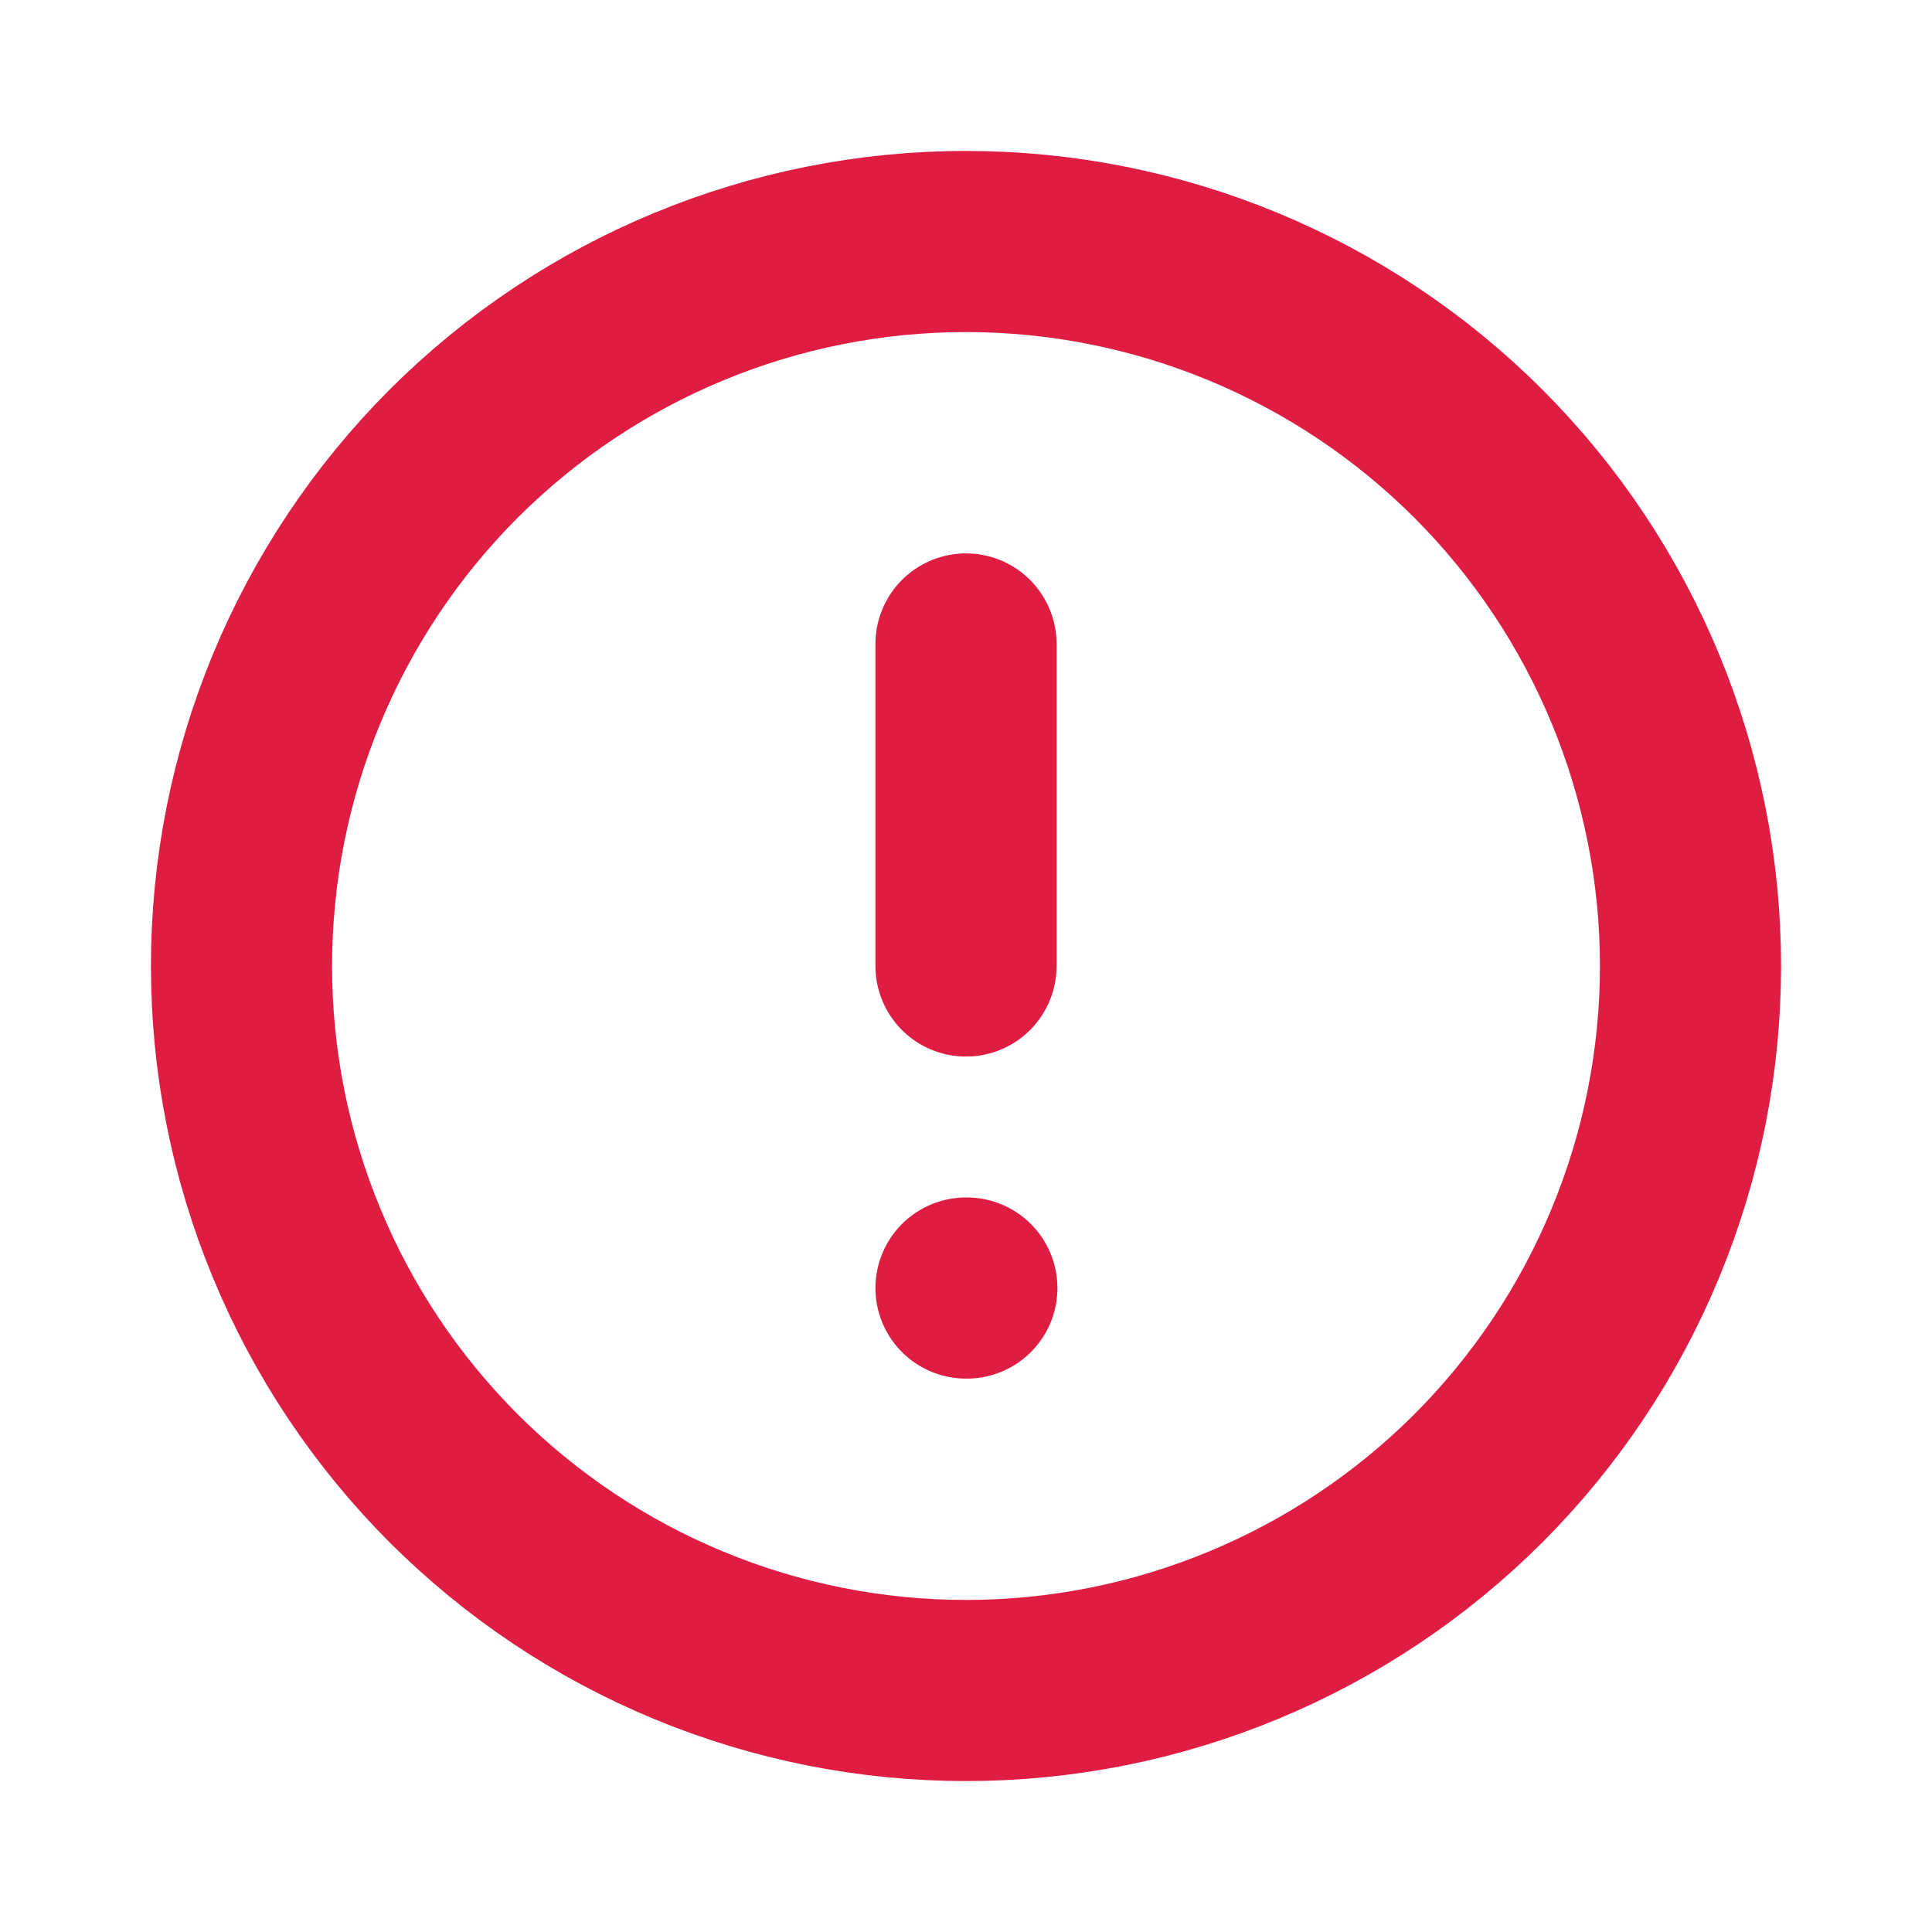
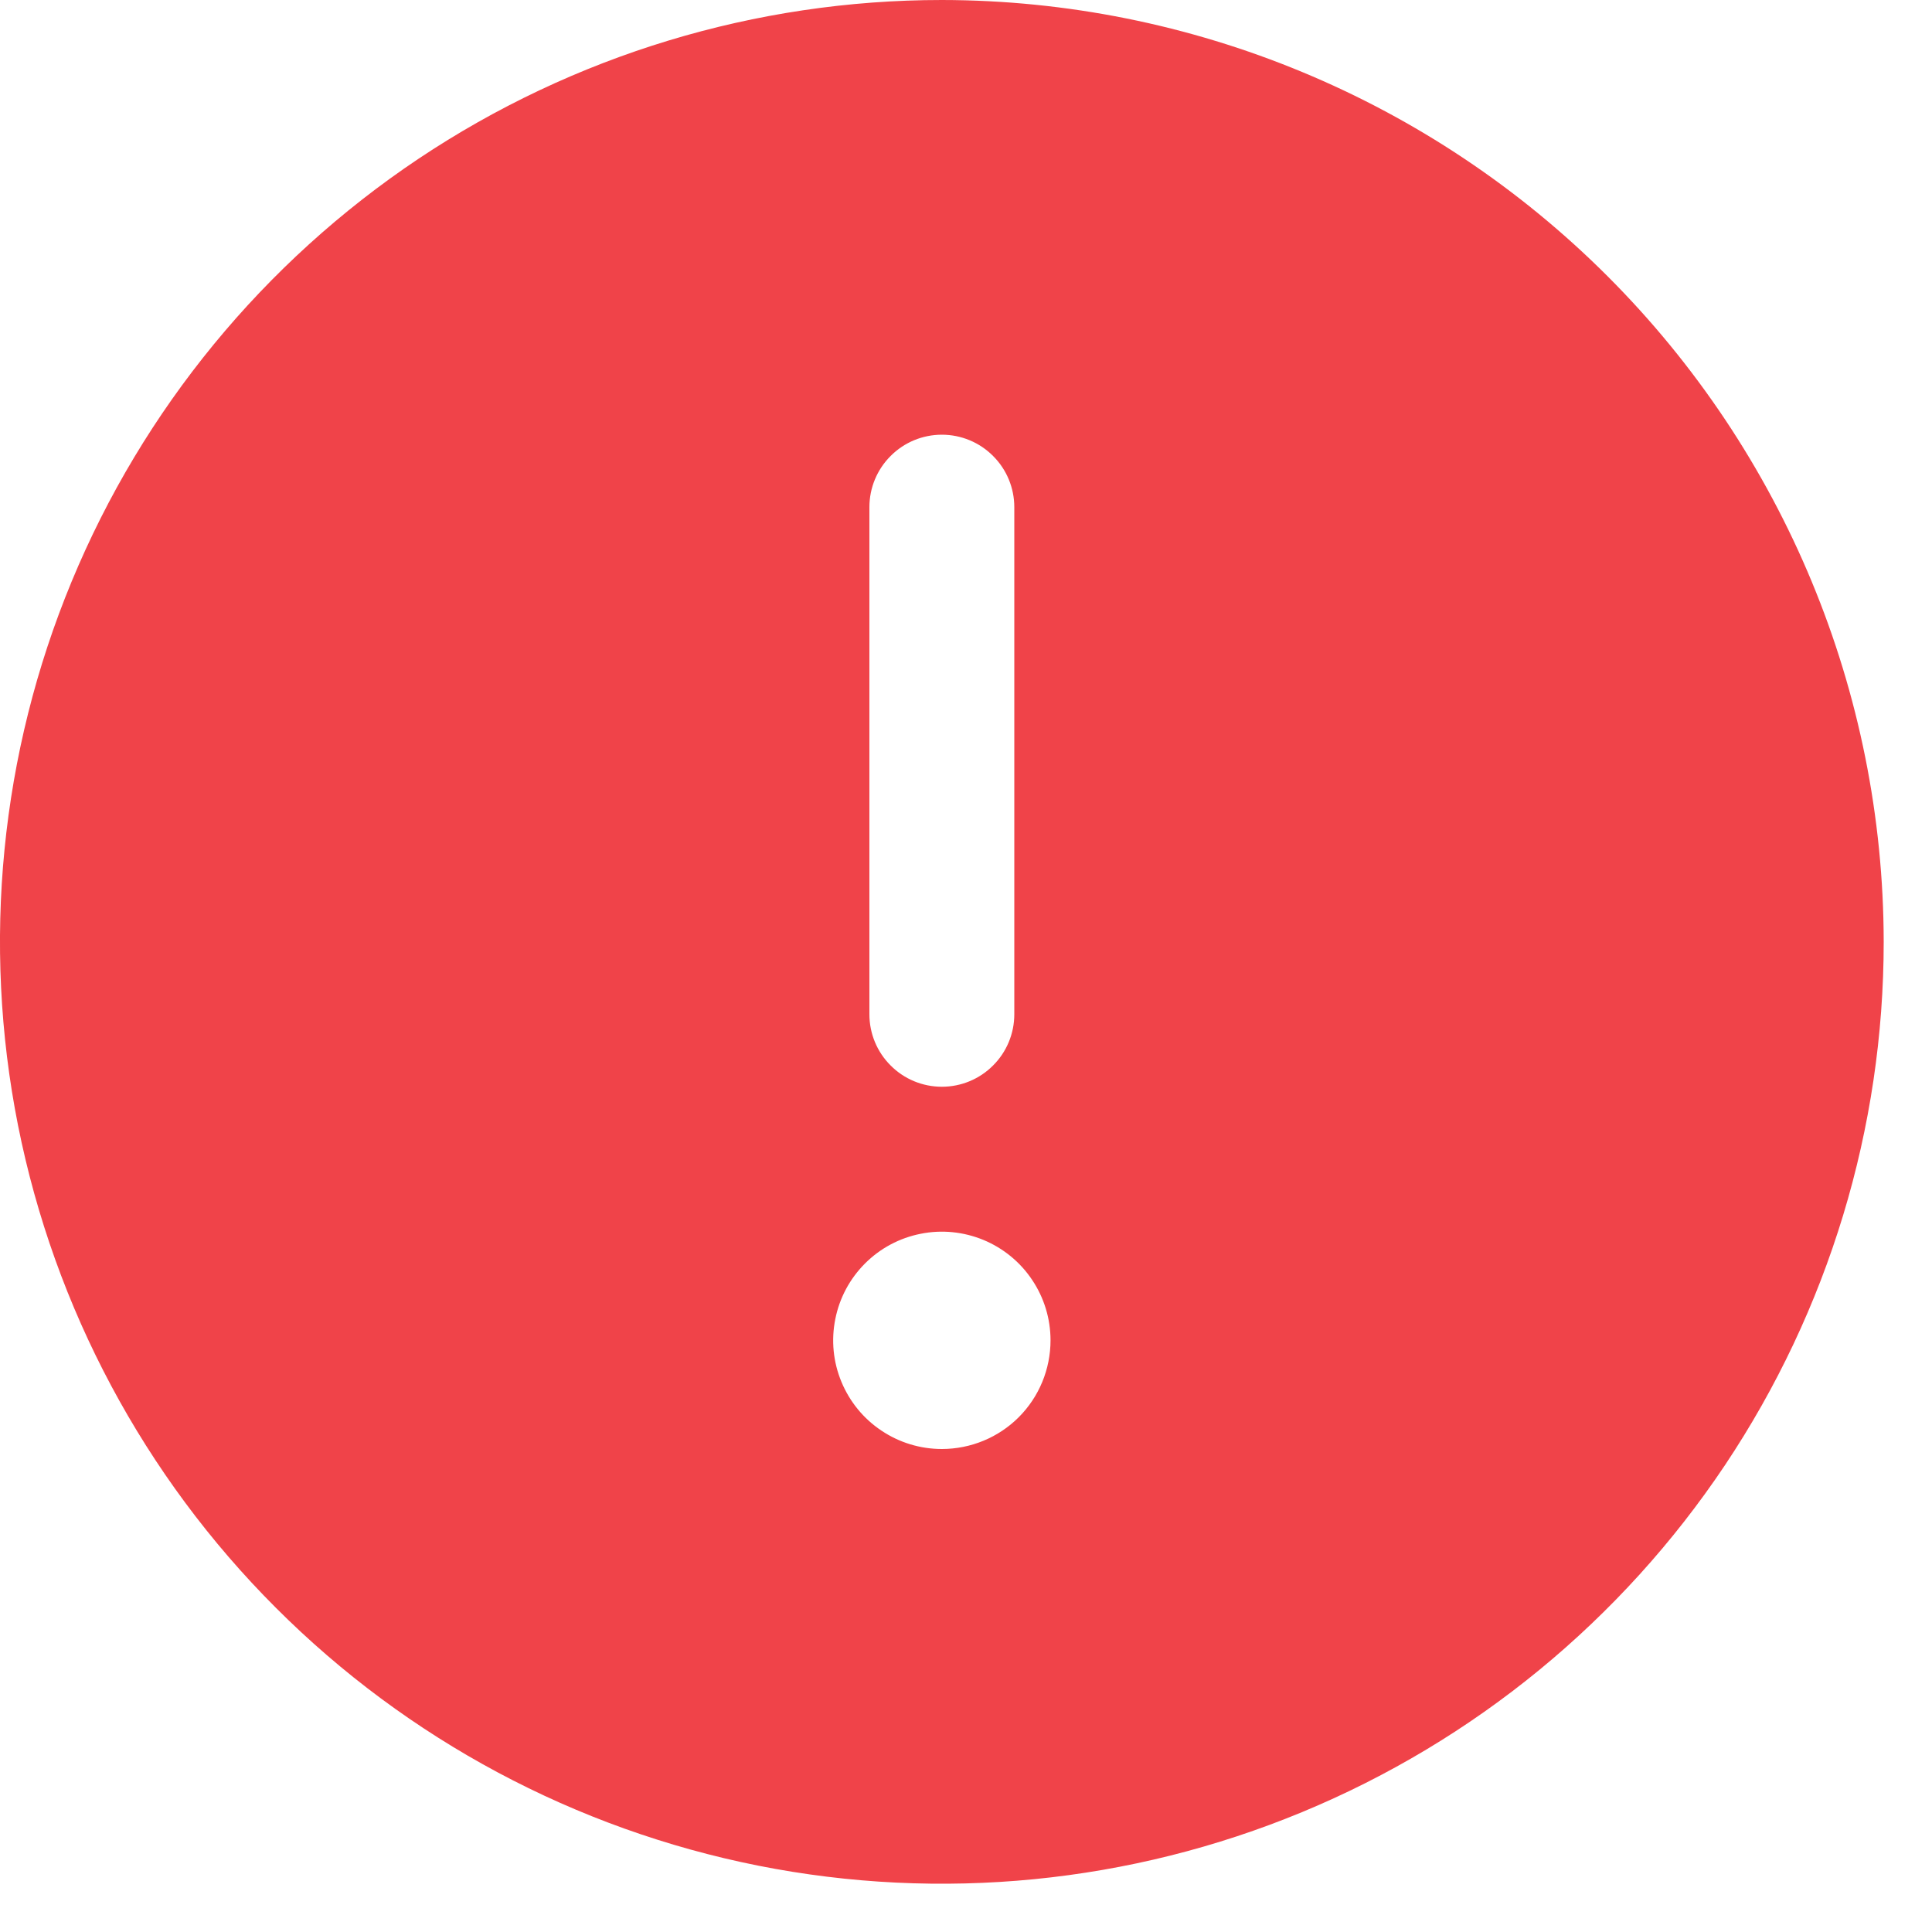
- <svg xmlns="http://www.w3.org/2000/svg" width="16" height="16" viewBox="0 0 16 16" fill="none">
-   <path d="M8 5.333V8M8 10.667H8.007M2 8C2 8.788 2.155 9.568 2.457 10.296C2.758 11.024 3.2 11.685 3.757 12.243C4.315 12.8 4.976 13.242 5.704 13.543C6.432 13.845 7.212 14 8 14C8.788 14 9.568 13.845 10.296 13.543C11.024 13.242 11.685 12.8 12.243 12.243C12.8 11.685 13.242 11.024 13.543 10.296C13.845 9.568 14 8.788 14 8C14 6.409 13.368 4.883 12.243 3.757C11.117 2.632 9.591 2 8 2C6.409 2 4.883 2.632 3.757 3.757C2.632 4.883 2 6.409 2 8Z" stroke="#DF1C41" stroke-width="1.5" stroke-linecap="round" stroke-linejoin="round" />
+ <svg xmlns="http://www.w3.org/2000/svg" width="20" height="20" viewBox="0 0 20 20" fill="none">
+   <path d="M9.75 0C7.822 0 5.937 0.572 4.333 1.643C2.73 2.715 1.48 4.237 0.742 6.019C0.004 7.8 -0.189 9.761 0.187 11.652C0.564 13.543 1.492 15.281 2.856 16.644C4.219 18.008 5.957 18.936 7.848 19.313C9.739 19.689 11.7 19.496 13.481 18.758C15.263 18.02 16.785 16.77 17.857 15.167C18.928 13.563 19.5 11.678 19.5 9.75C19.497 7.165 18.469 4.687 16.641 2.859C14.813 1.031 12.335 0.003 9.75 0ZM9 5.25C9 5.051 9.079 4.86 9.22 4.72C9.36 4.579 9.551 4.5 9.75 4.5C9.949 4.5 10.14 4.579 10.28 4.72C10.421 4.86 10.5 5.051 10.5 5.25V10.5C10.5 10.699 10.421 10.89 10.28 11.03C10.14 11.171 9.949 11.25 9.75 11.25C9.551 11.25 9.36 11.171 9.22 11.03C9.079 10.89 9 10.699 9 10.5V5.25ZM9.75 15C9.527 15 9.31 14.934 9.125 14.81C8.94 14.687 8.796 14.511 8.711 14.306C8.625 14.1 8.603 13.874 8.647 13.655C8.69 13.437 8.797 13.237 8.955 13.079C9.112 12.922 9.312 12.815 9.531 12.772C9.749 12.728 9.975 12.751 10.181 12.836C10.386 12.921 10.562 13.065 10.685 13.25C10.809 13.435 10.875 13.652 10.875 13.875C10.875 14.173 10.757 14.46 10.546 14.671C10.335 14.882 10.048 15 9.75 15Z" fill="#F04349" />
</svg>
